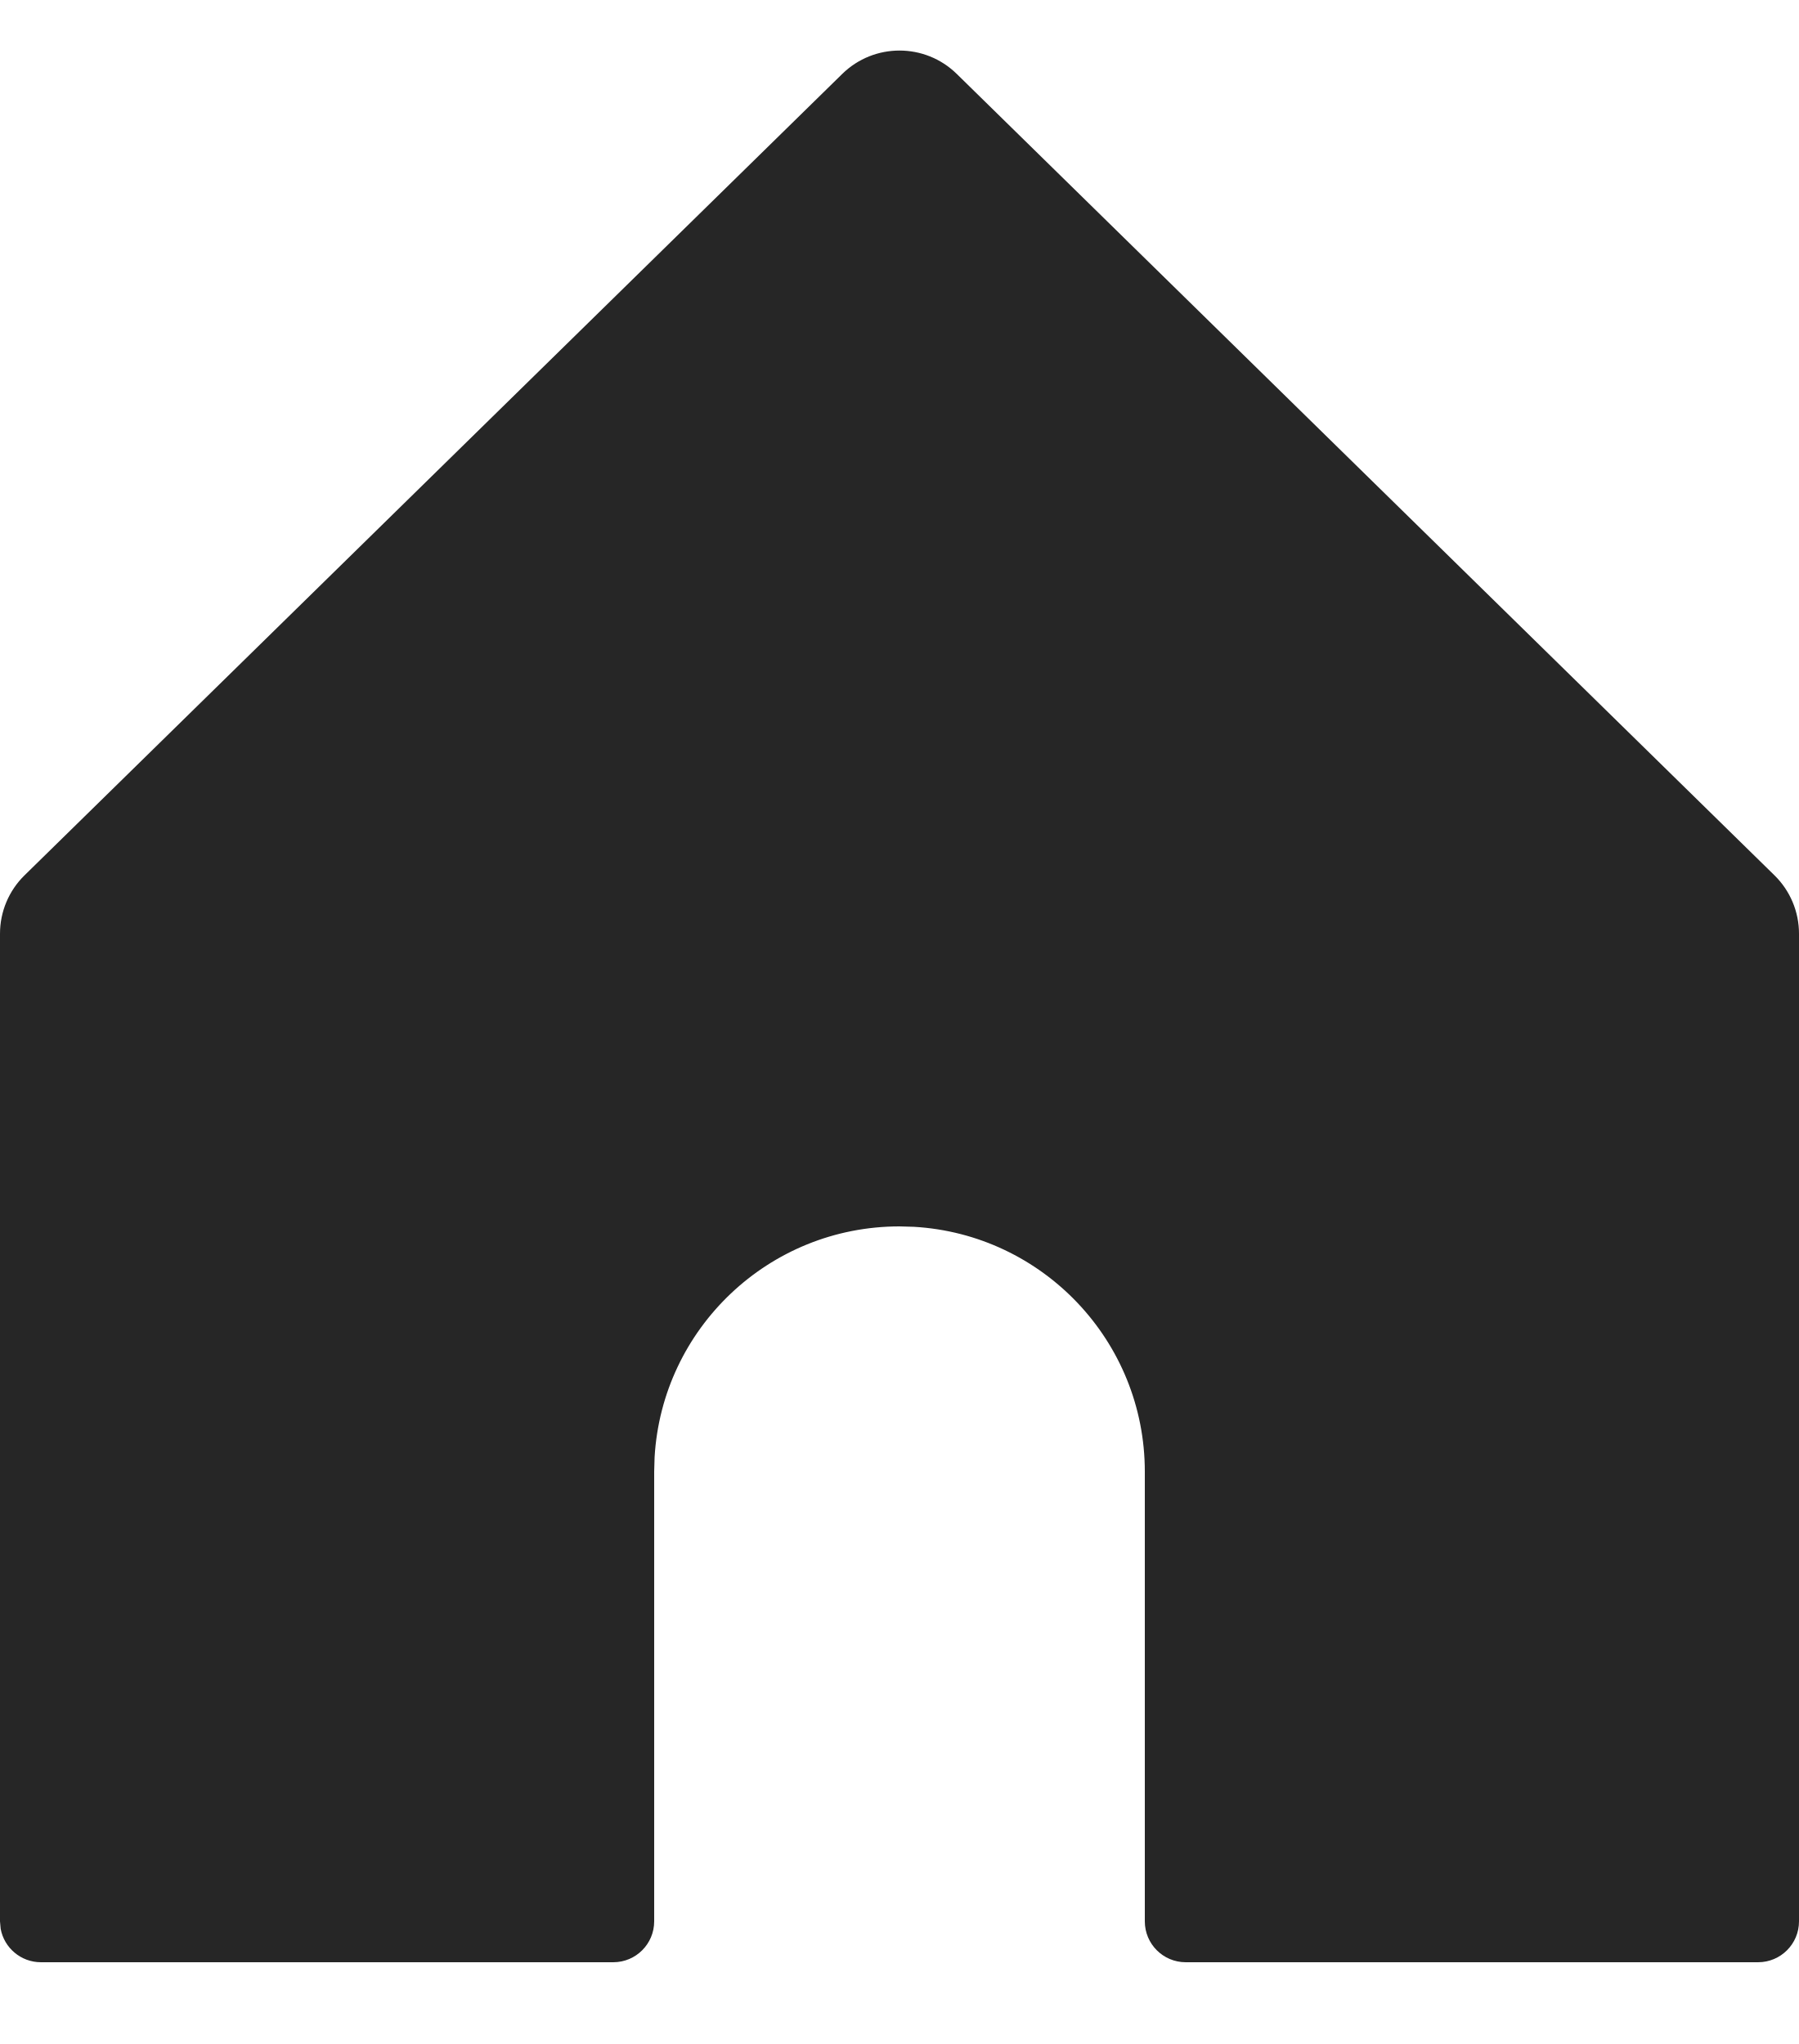
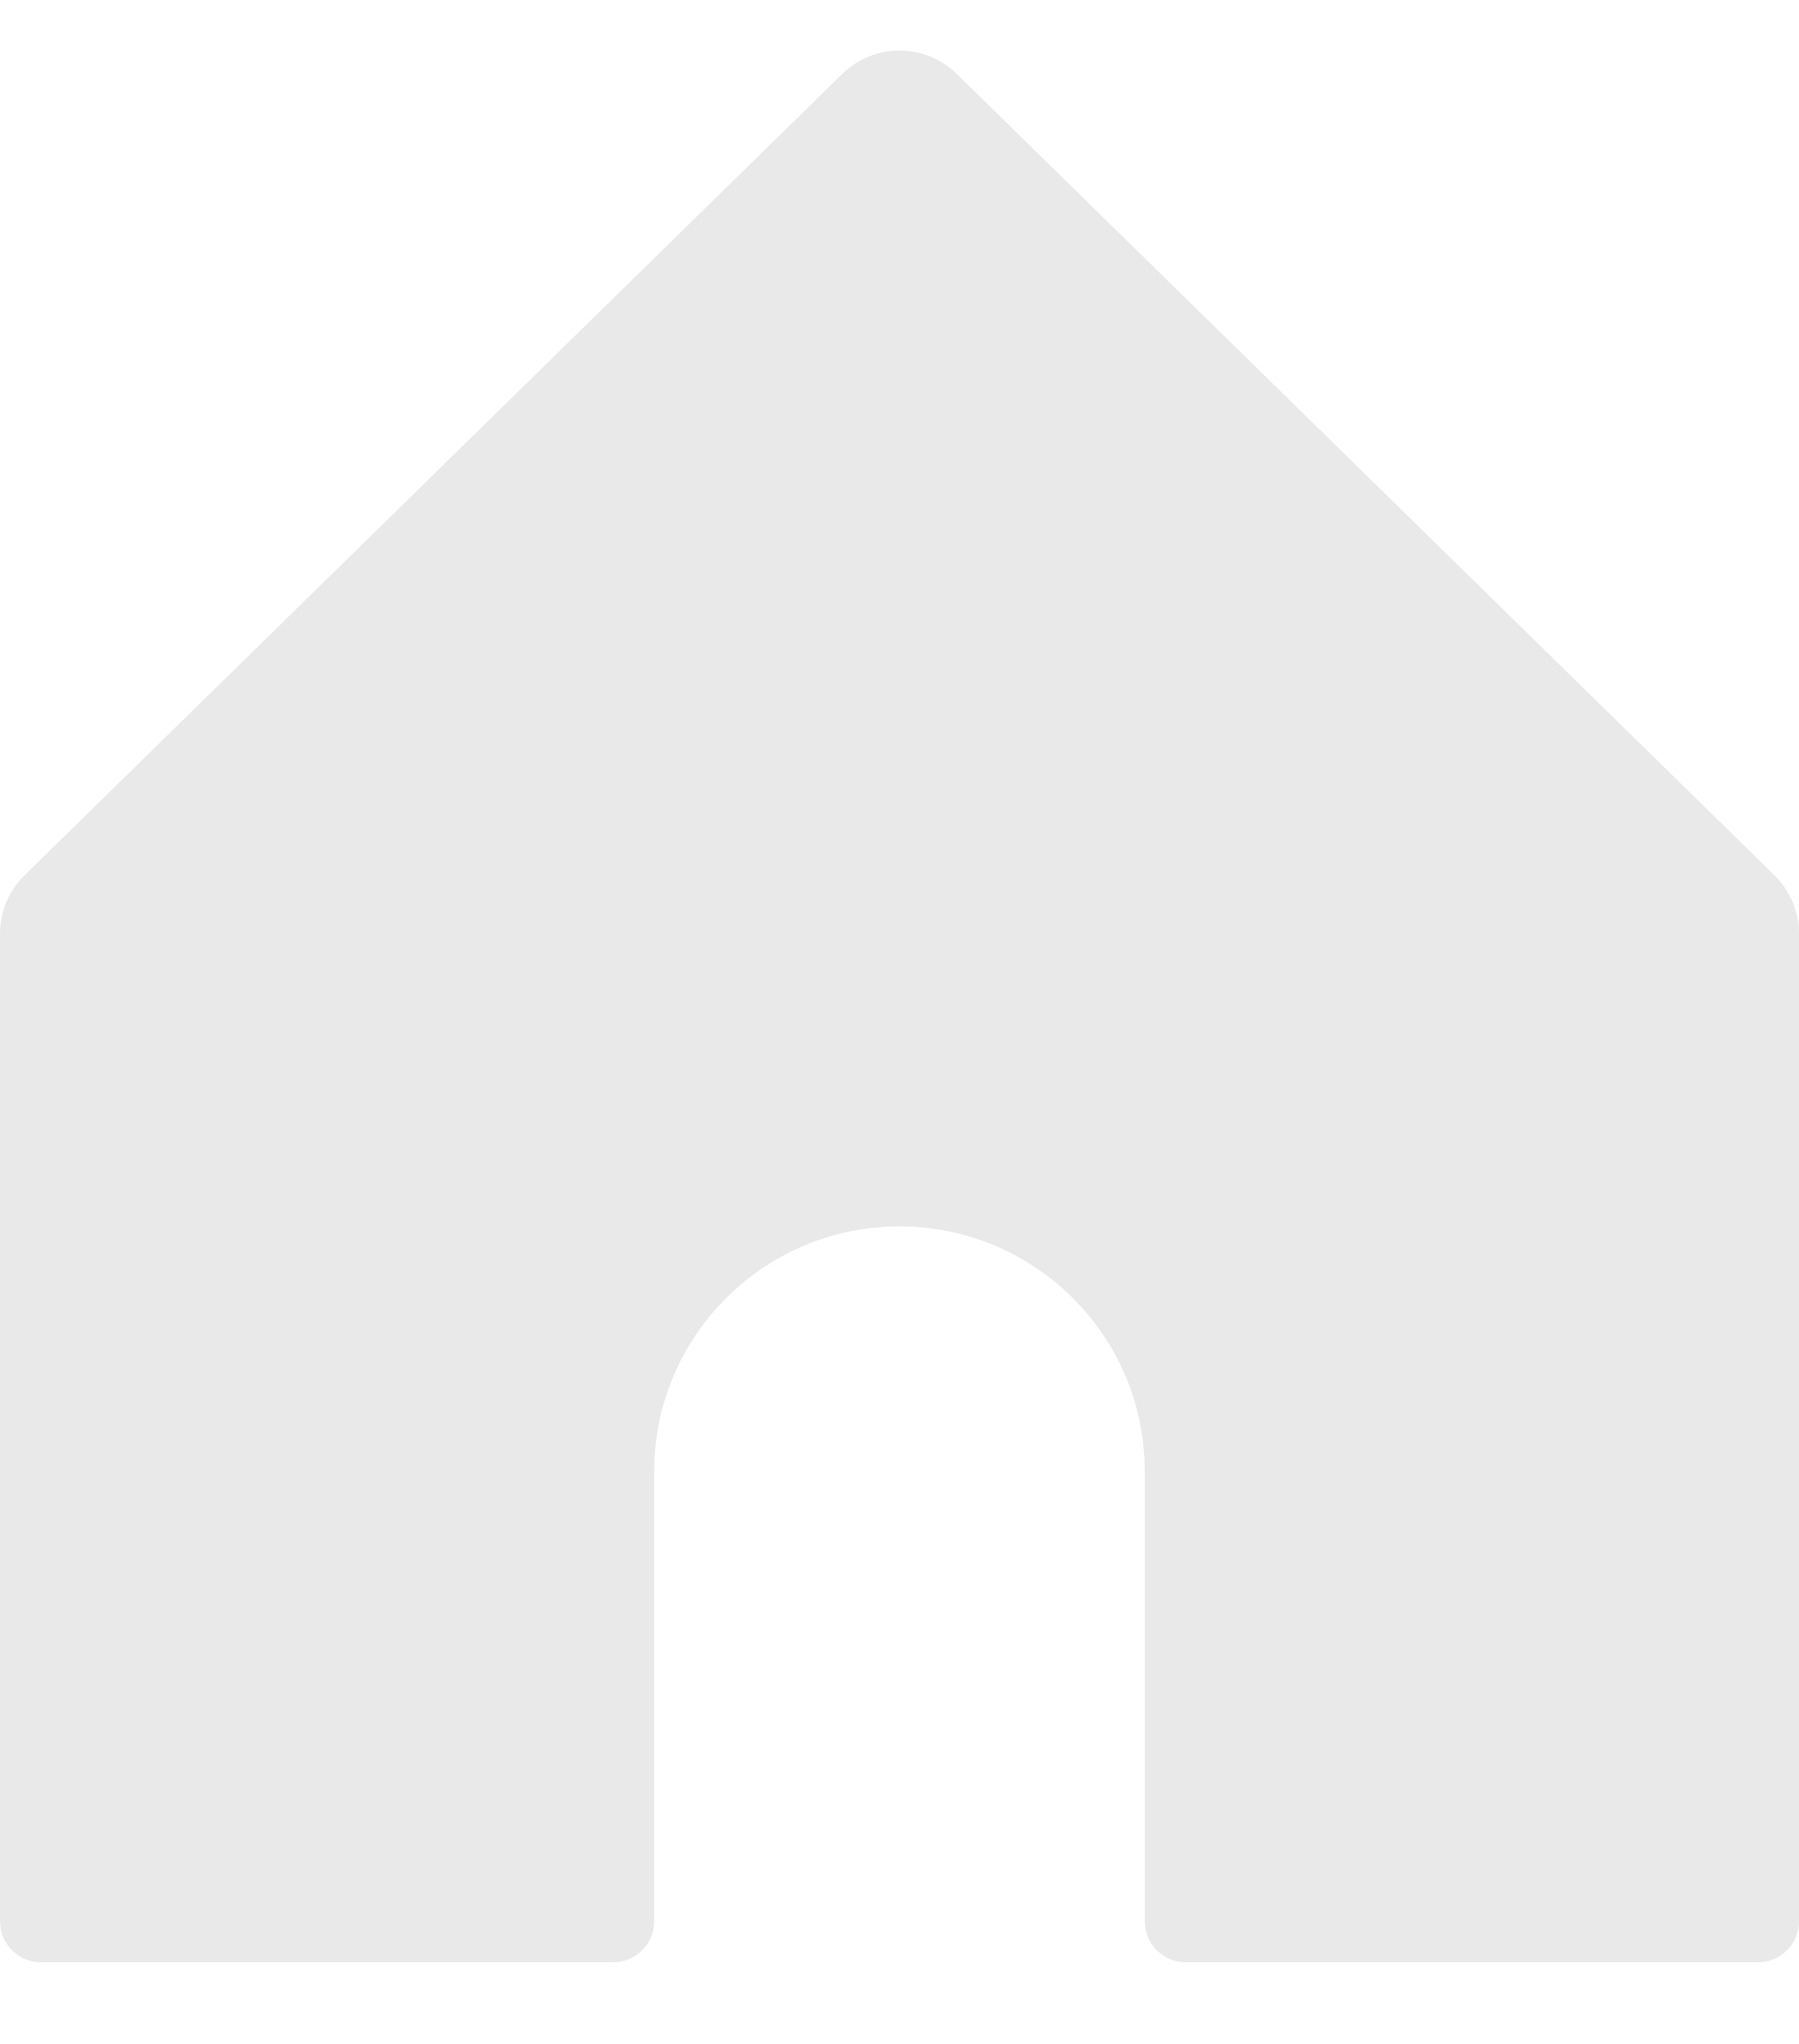
<svg xmlns="http://www.w3.org/2000/svg" width="22" height="25" viewBox="0 0 22 25" fill="none">
-   <path fill-rule="evenodd" clip-rule="evenodd" d="M11.7 0.904L21.7 10.706C21.892 10.894 22 11.151 22 11.42V23.5C22 23.776 21.776 24 21.5 24H14.5C14.224 24 14 23.776 14 23.5V18C14 16.402 12.751 15.096 11.176 15.005L11 15C9.402 15 8.096 16.249 8.005 17.824L8 18V23.5C8 23.776 7.776 24 7.5 24L0.5 24C0.255 24 0.05 23.823 0.008 23.59L0 23.5V23.5V11.42C0 11.151 0.108 10.894 0.3 10.706L10.3 0.904C10.689 0.523 11.311 0.523 11.7 0.904Z" fill="#262626" />
+   <path fill-rule="evenodd" clip-rule="evenodd" d="M11.7 0.904L21.7 10.706C21.892 10.894 22 11.151 22 11.42V23.5C22 23.776 21.776 24 21.5 24H14.5C14.224 24 14 23.776 14 23.5V18C14 16.402 12.751 15.096 11.176 15.005L11 15C9.402 15 8.096 16.249 8.005 17.824L8 18V23.5C8 23.776 7.776 24 7.5 24L0.5 24C0.255 24 0.05 23.823 0.008 23.59L0 23.5V23.5V11.42C0 11.151 0.108 10.894 0.3 10.706L10.3 0.904C10.689 0.523 11.311 0.523 11.7 0.904Z" fill="#e9e9e9" />
</svg>
